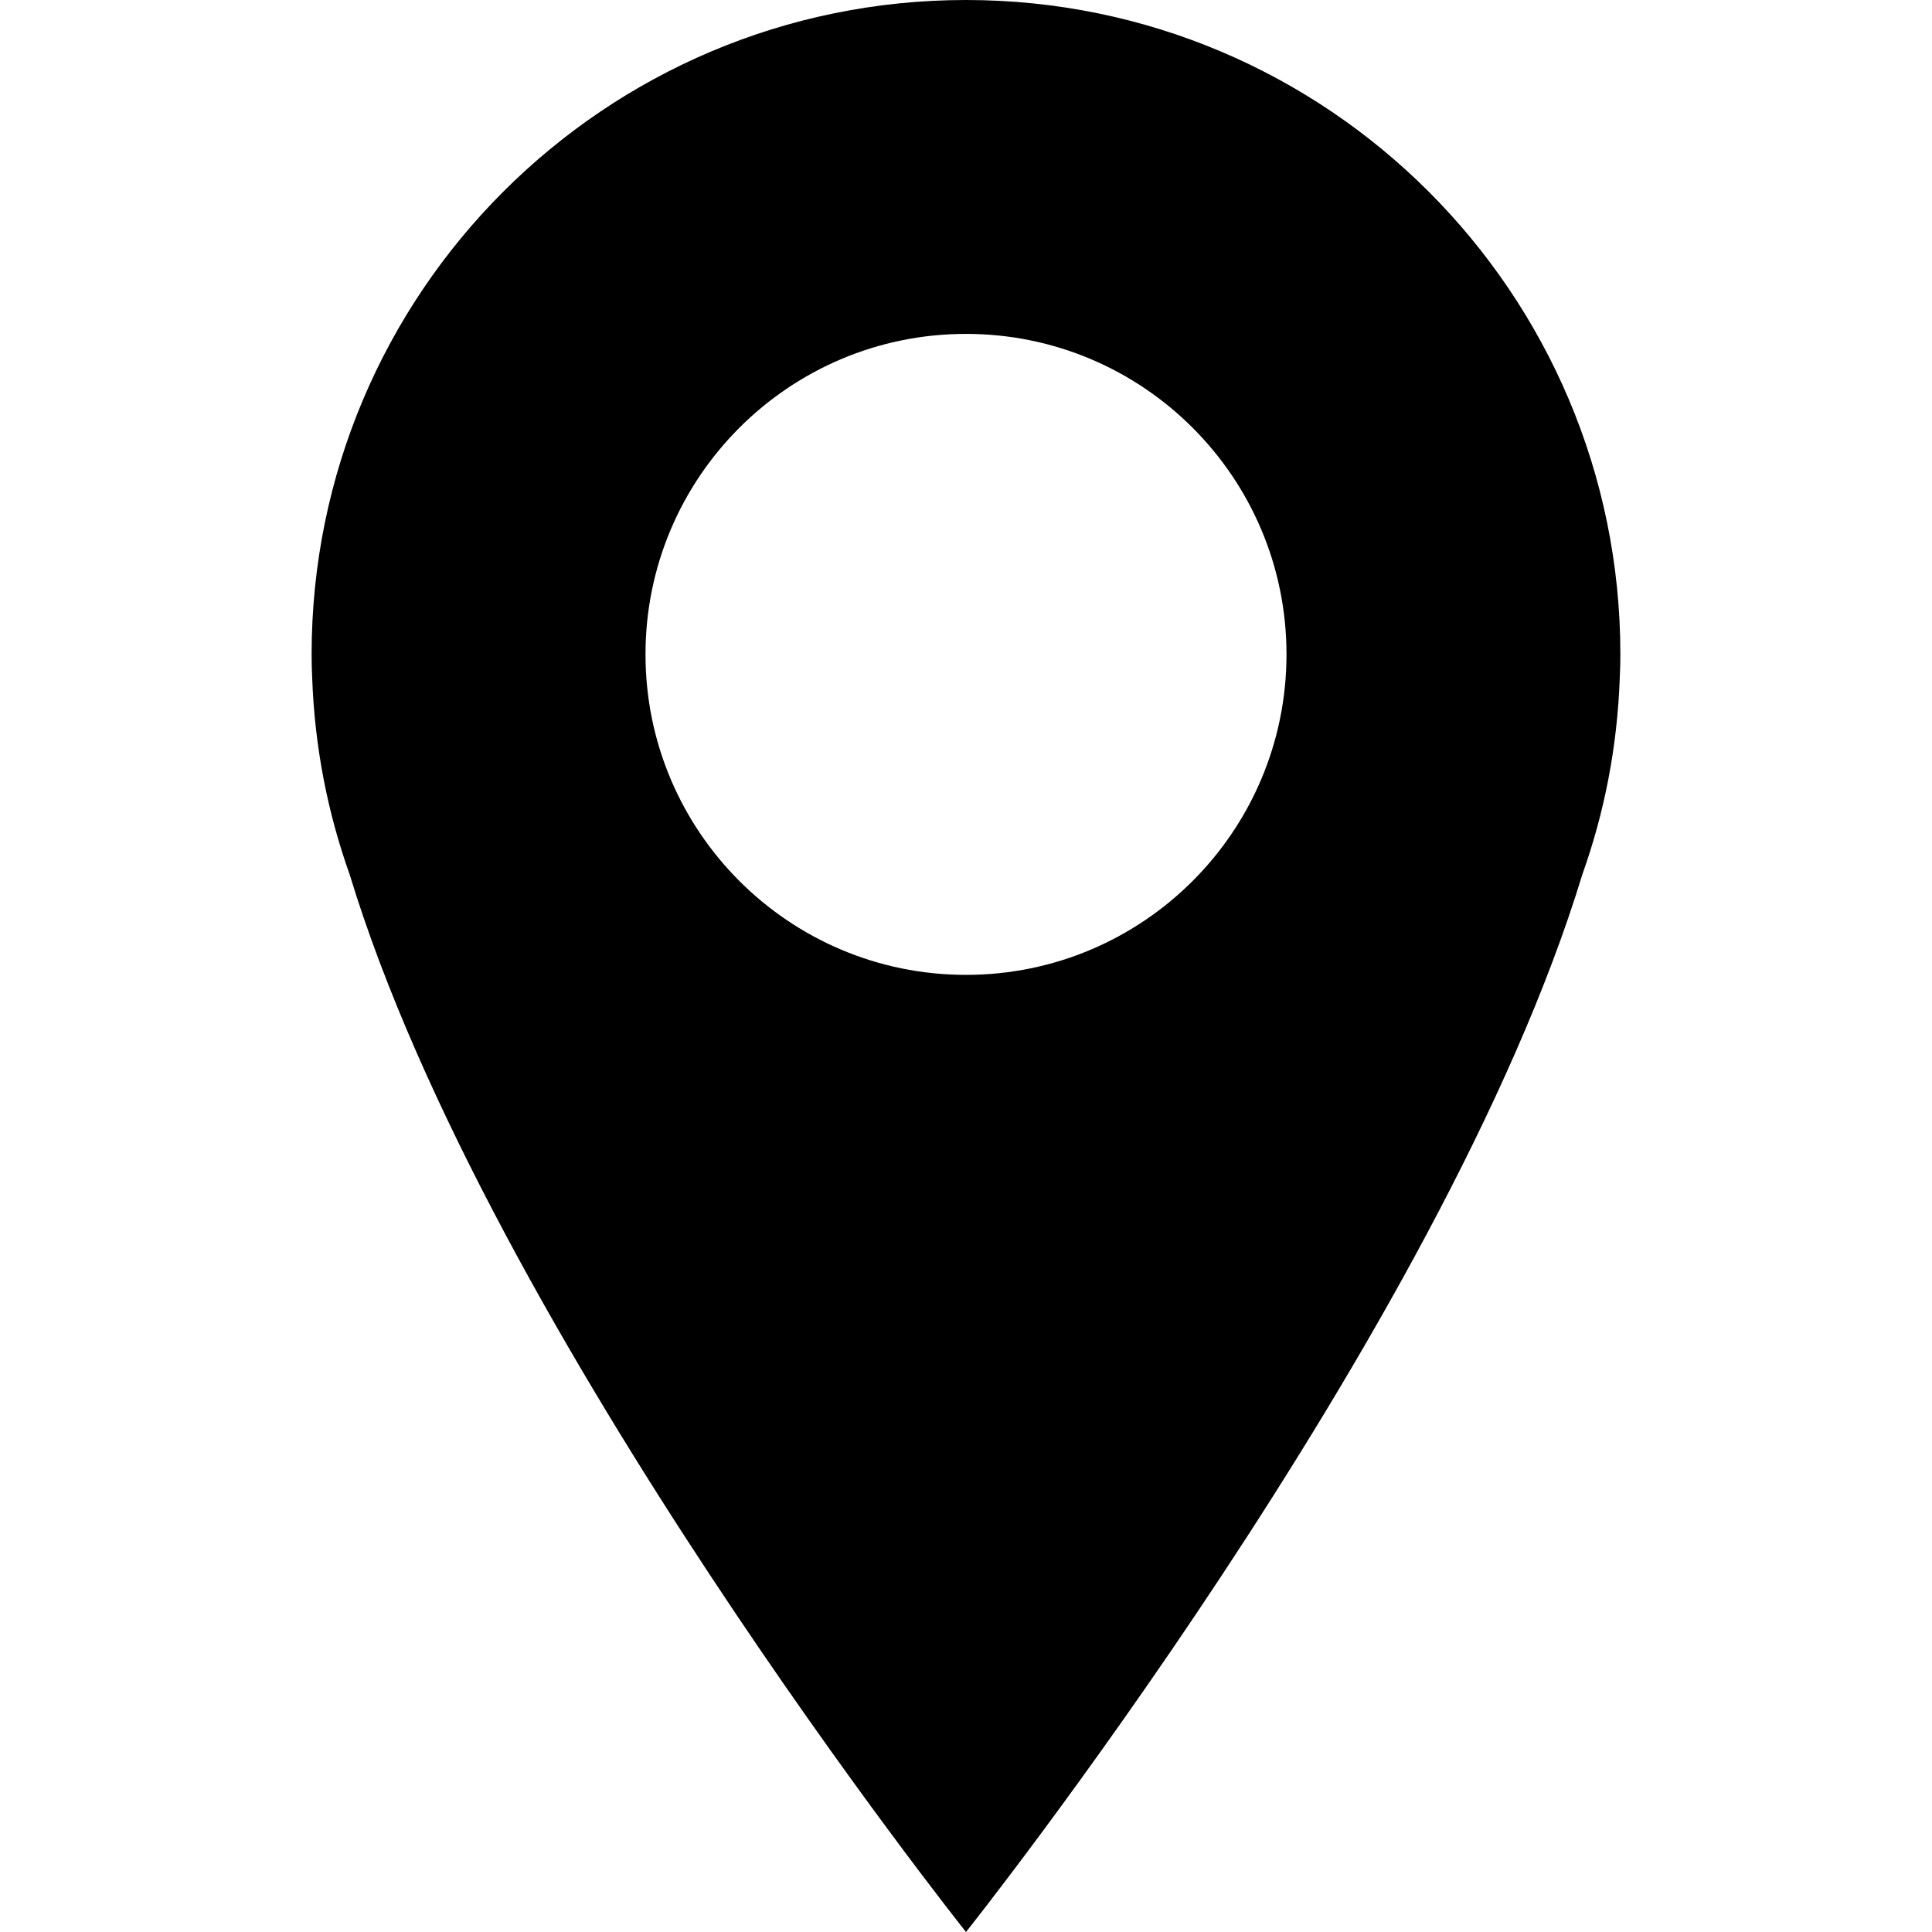
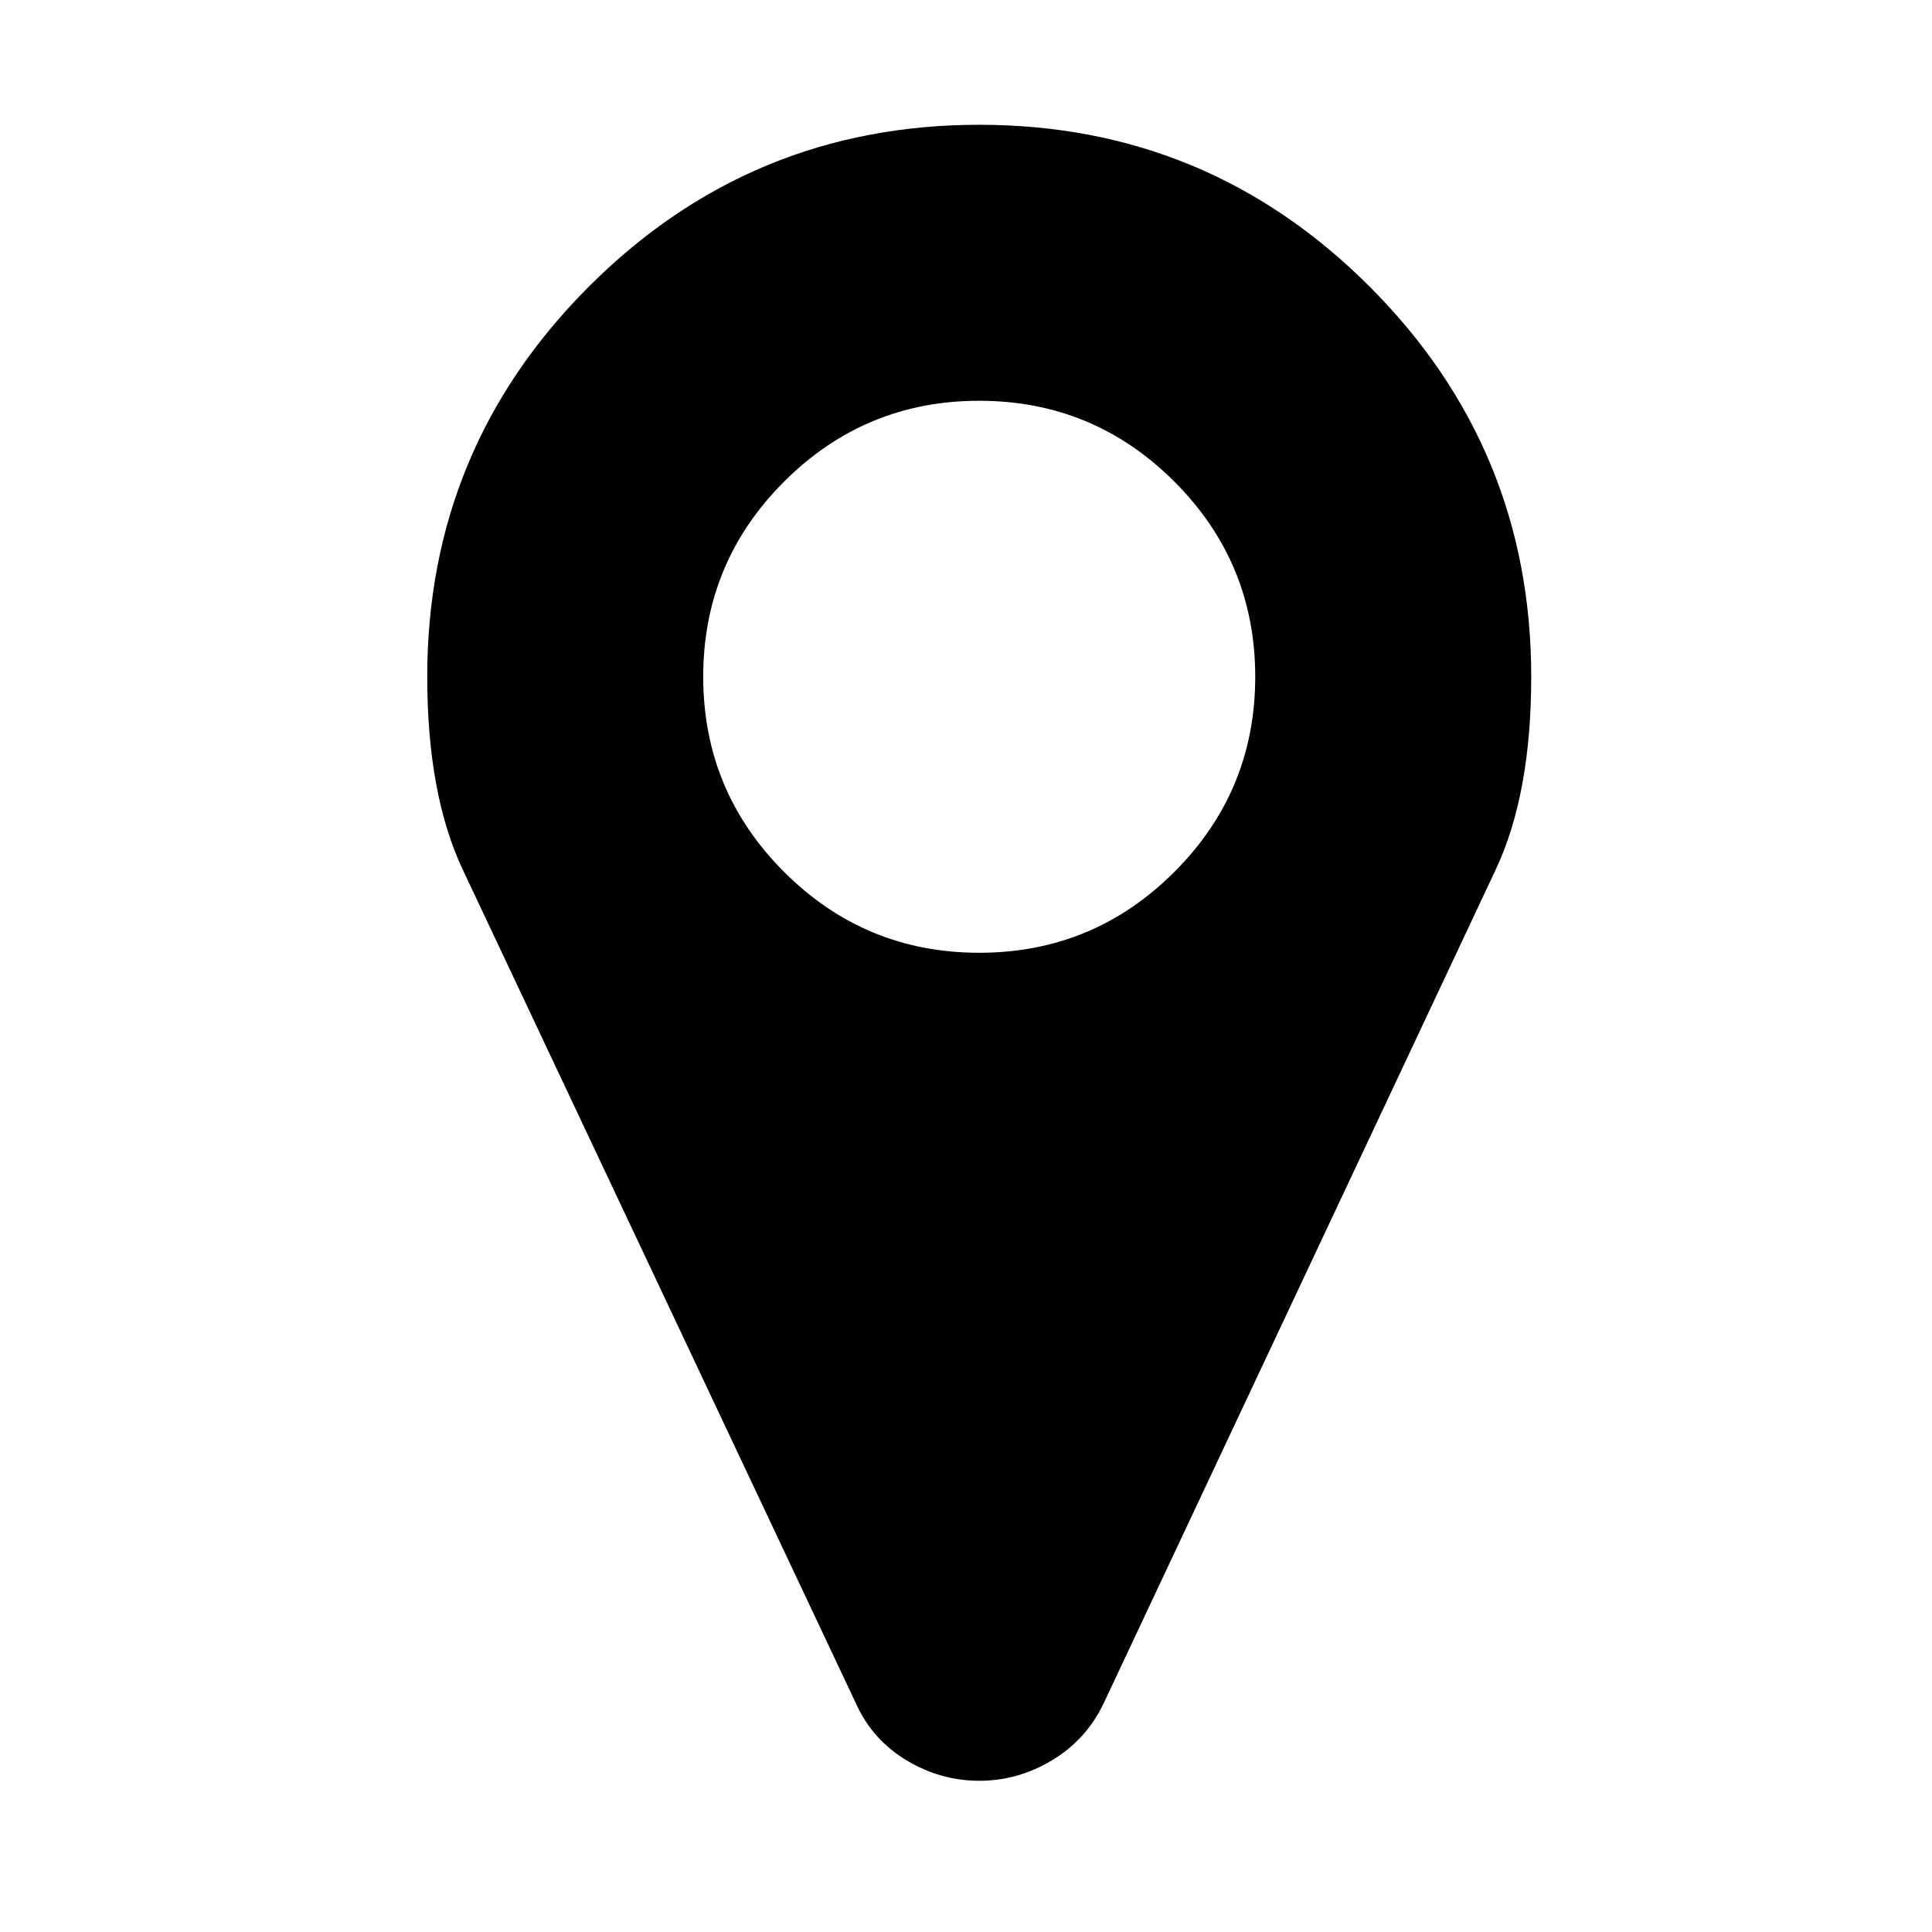
- <svg xmlns="http://www.w3.org/2000/svg" version="1.1" id="Livello_1" x="0px" y="0px" width="100px" height="100px" viewBox="0 0 100 100" enable-background="new 0 0 100 100" xml:space="preserve">
-   <path d="M50,0C31.294,0,16.129,15.165,16.129,33.87c0,0.401,0.012,0.809,0.03,1.221c0.127,3.558,0.798,6.975,1.939,10.172  C25.324,69.015,50,100,50,100s24.673-30.982,31.9-54.734c1.143-3.197,1.813-6.617,1.939-10.175c0.02-0.412,0.031-0.819,0.031-1.221  C83.871,15.165,68.706,0,50,0z M50,50.459c-9.161,0-16.589-7.428-16.589-16.589c0-9.16,7.428-16.588,16.589-16.588  c9.162,0,16.589,7.428,16.589,16.588C66.589,43.031,59.162,50.459,50,50.459z" />
+ <svg xmlns="http://www.w3.org/2000/svg" width="146" height="146">
+   <g>
+     <path fill="black" id="svg_1" d="m103.493,21.65c-8.147,-8.148 -17.978,-12.221 -29.493,-12.221c-11.515,0 -21.346,4.074 -29.493,12.221s-12.221,17.978 -12.221,29.493c0,5.921 0.896,10.782 2.688,14.584l29.738,63.061c0.815,1.792 2.078,3.204 3.789,4.235c1.711,1.032 3.544,1.549 5.5,1.549c1.955,0 3.789,-0.517 5.5,-1.549c1.711,-1.031 3,-2.443 3.869,-4.235l29.655,-63.061c1.793,-3.802 2.689,-8.663 2.689,-14.584c0.001,-11.515 -4.073,-21.345 -12.221,-29.493zm-14.747,44.24c-4.073,4.073 -8.988,6.11 -14.746,6.11s-10.673,-2.037 -14.747,-6.11c-4.074,-4.074 -6.111,-8.989 -6.111,-14.747c0,-5.757 2.037,-10.673 6.111,-14.746c4.074,-4.074 8.99,-6.111 14.747,-6.111c5.758,0 10.673,2.037 14.746,6.111c4.074,4.073 6.111,8.989 6.111,14.746c0,5.757 -2.037,10.672 -6.111,14.747z" />
+   </g>
</svg>
